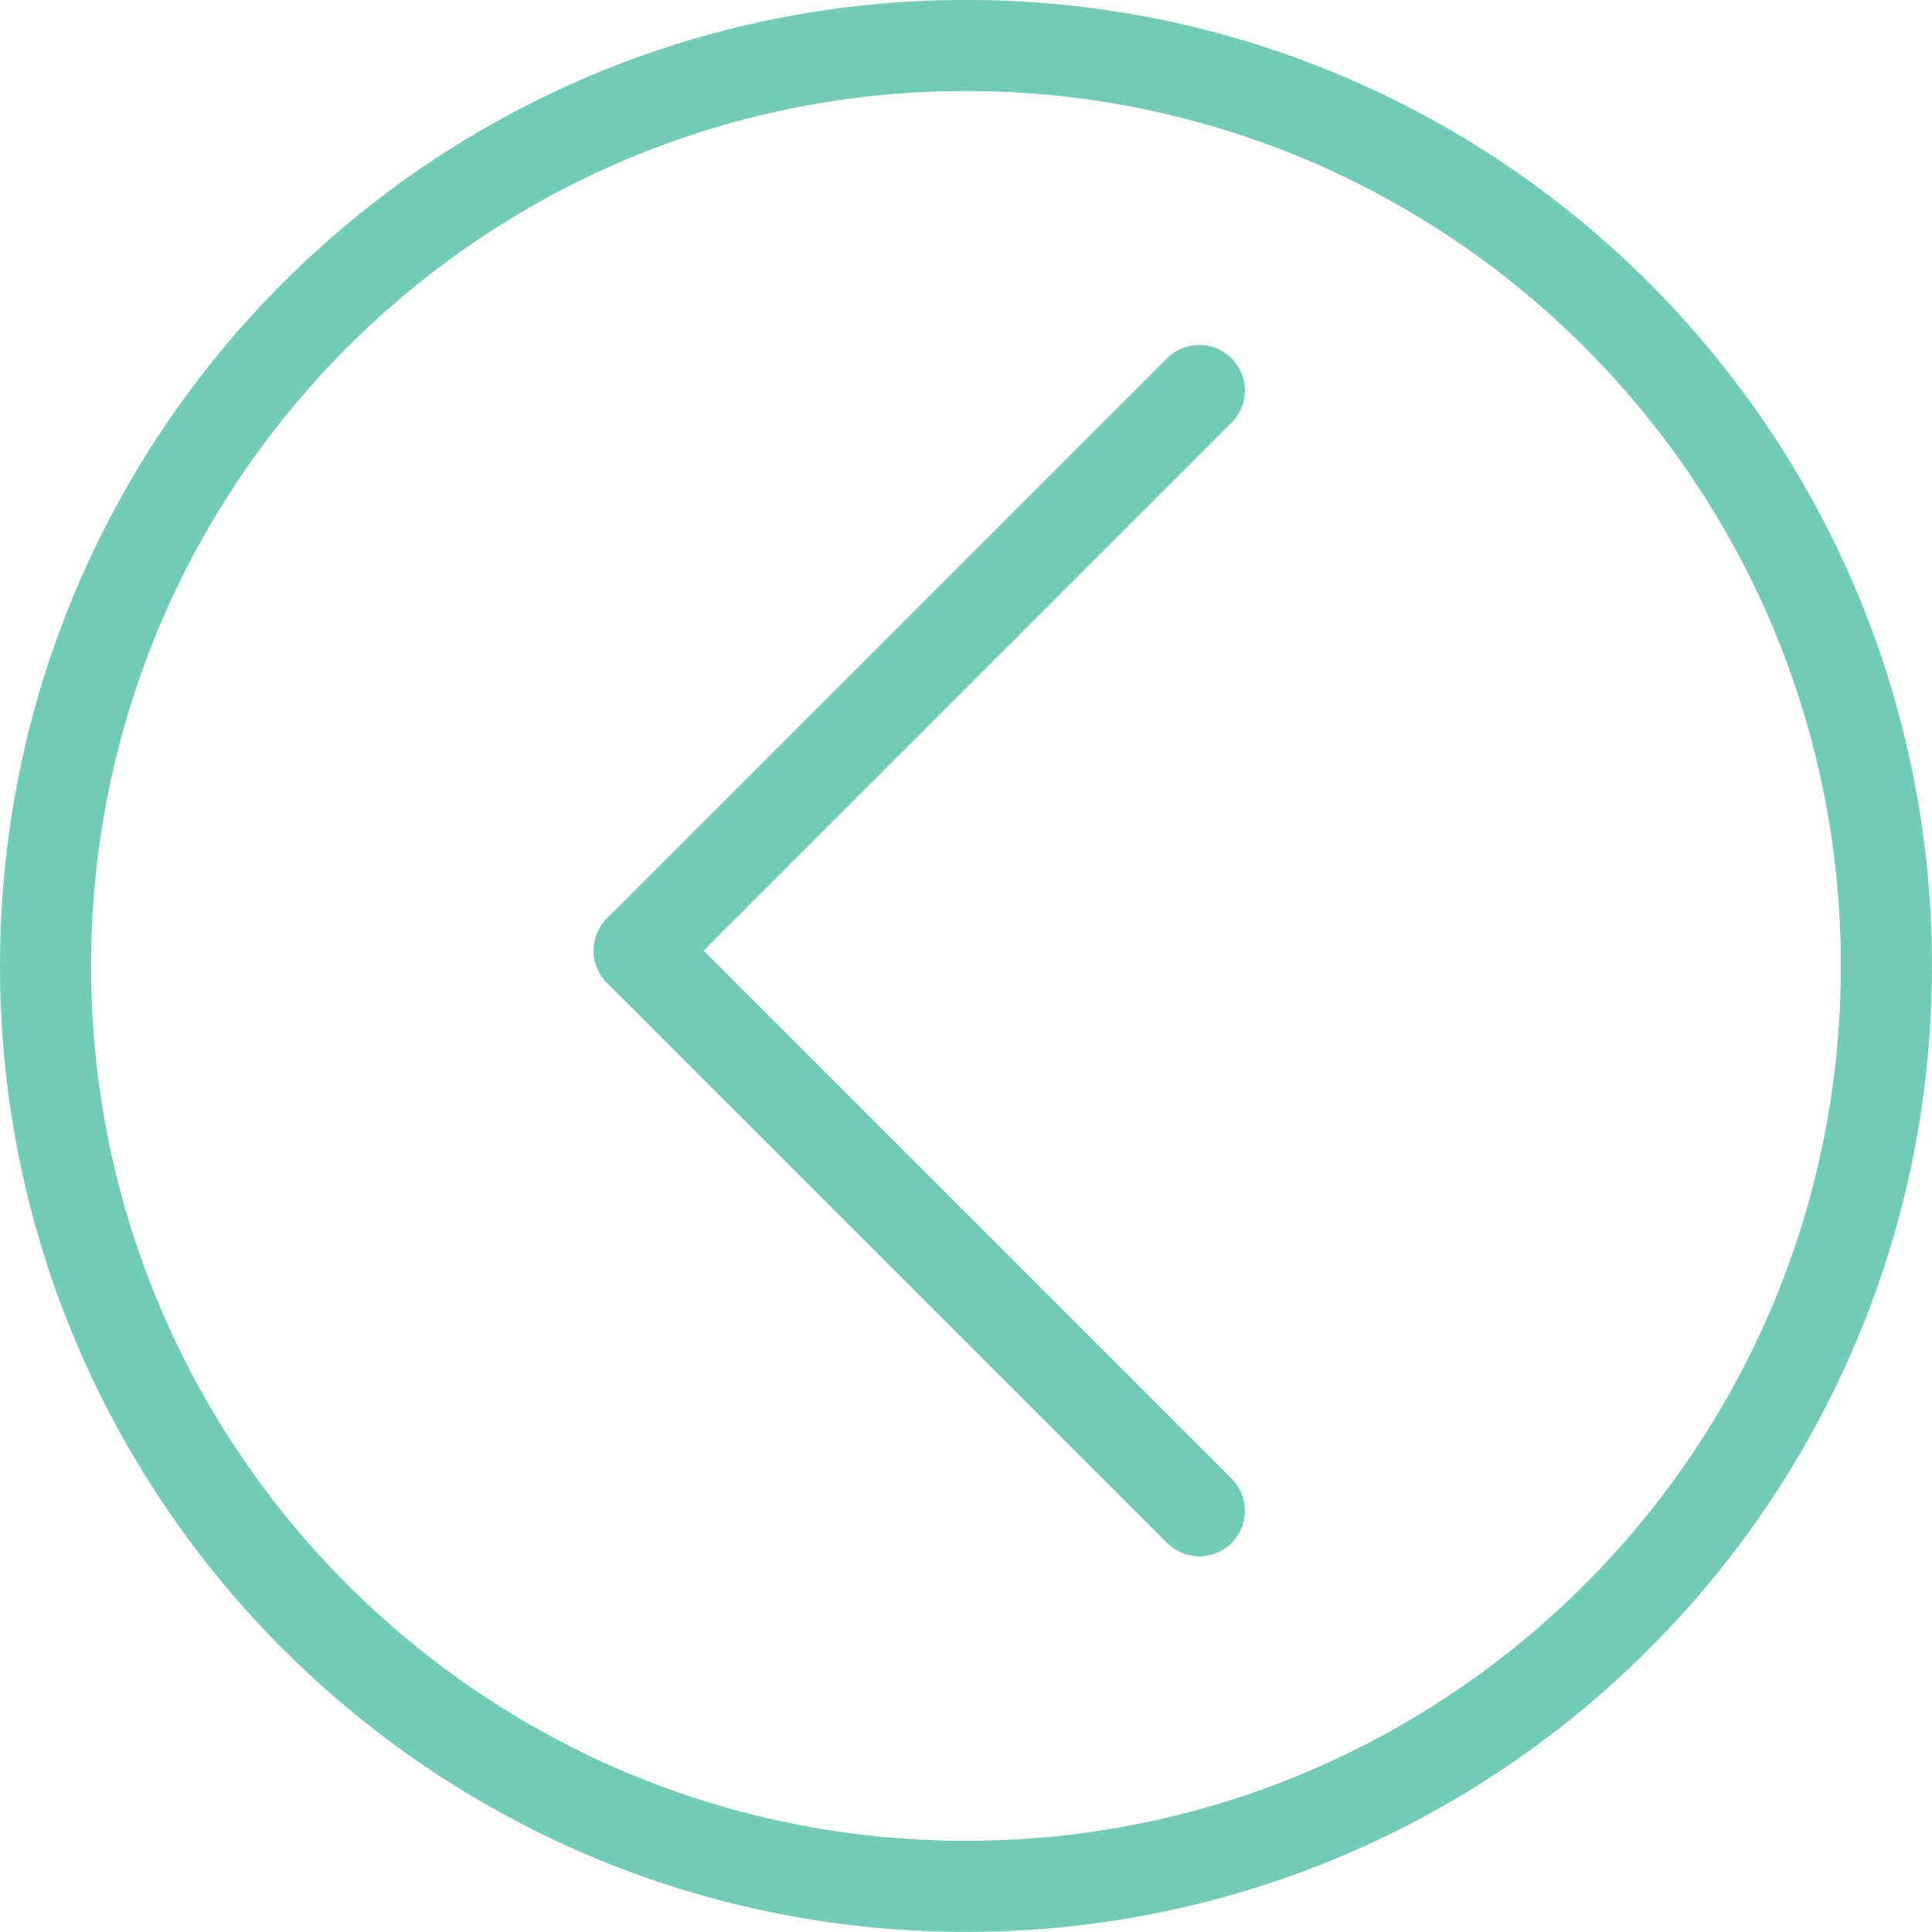
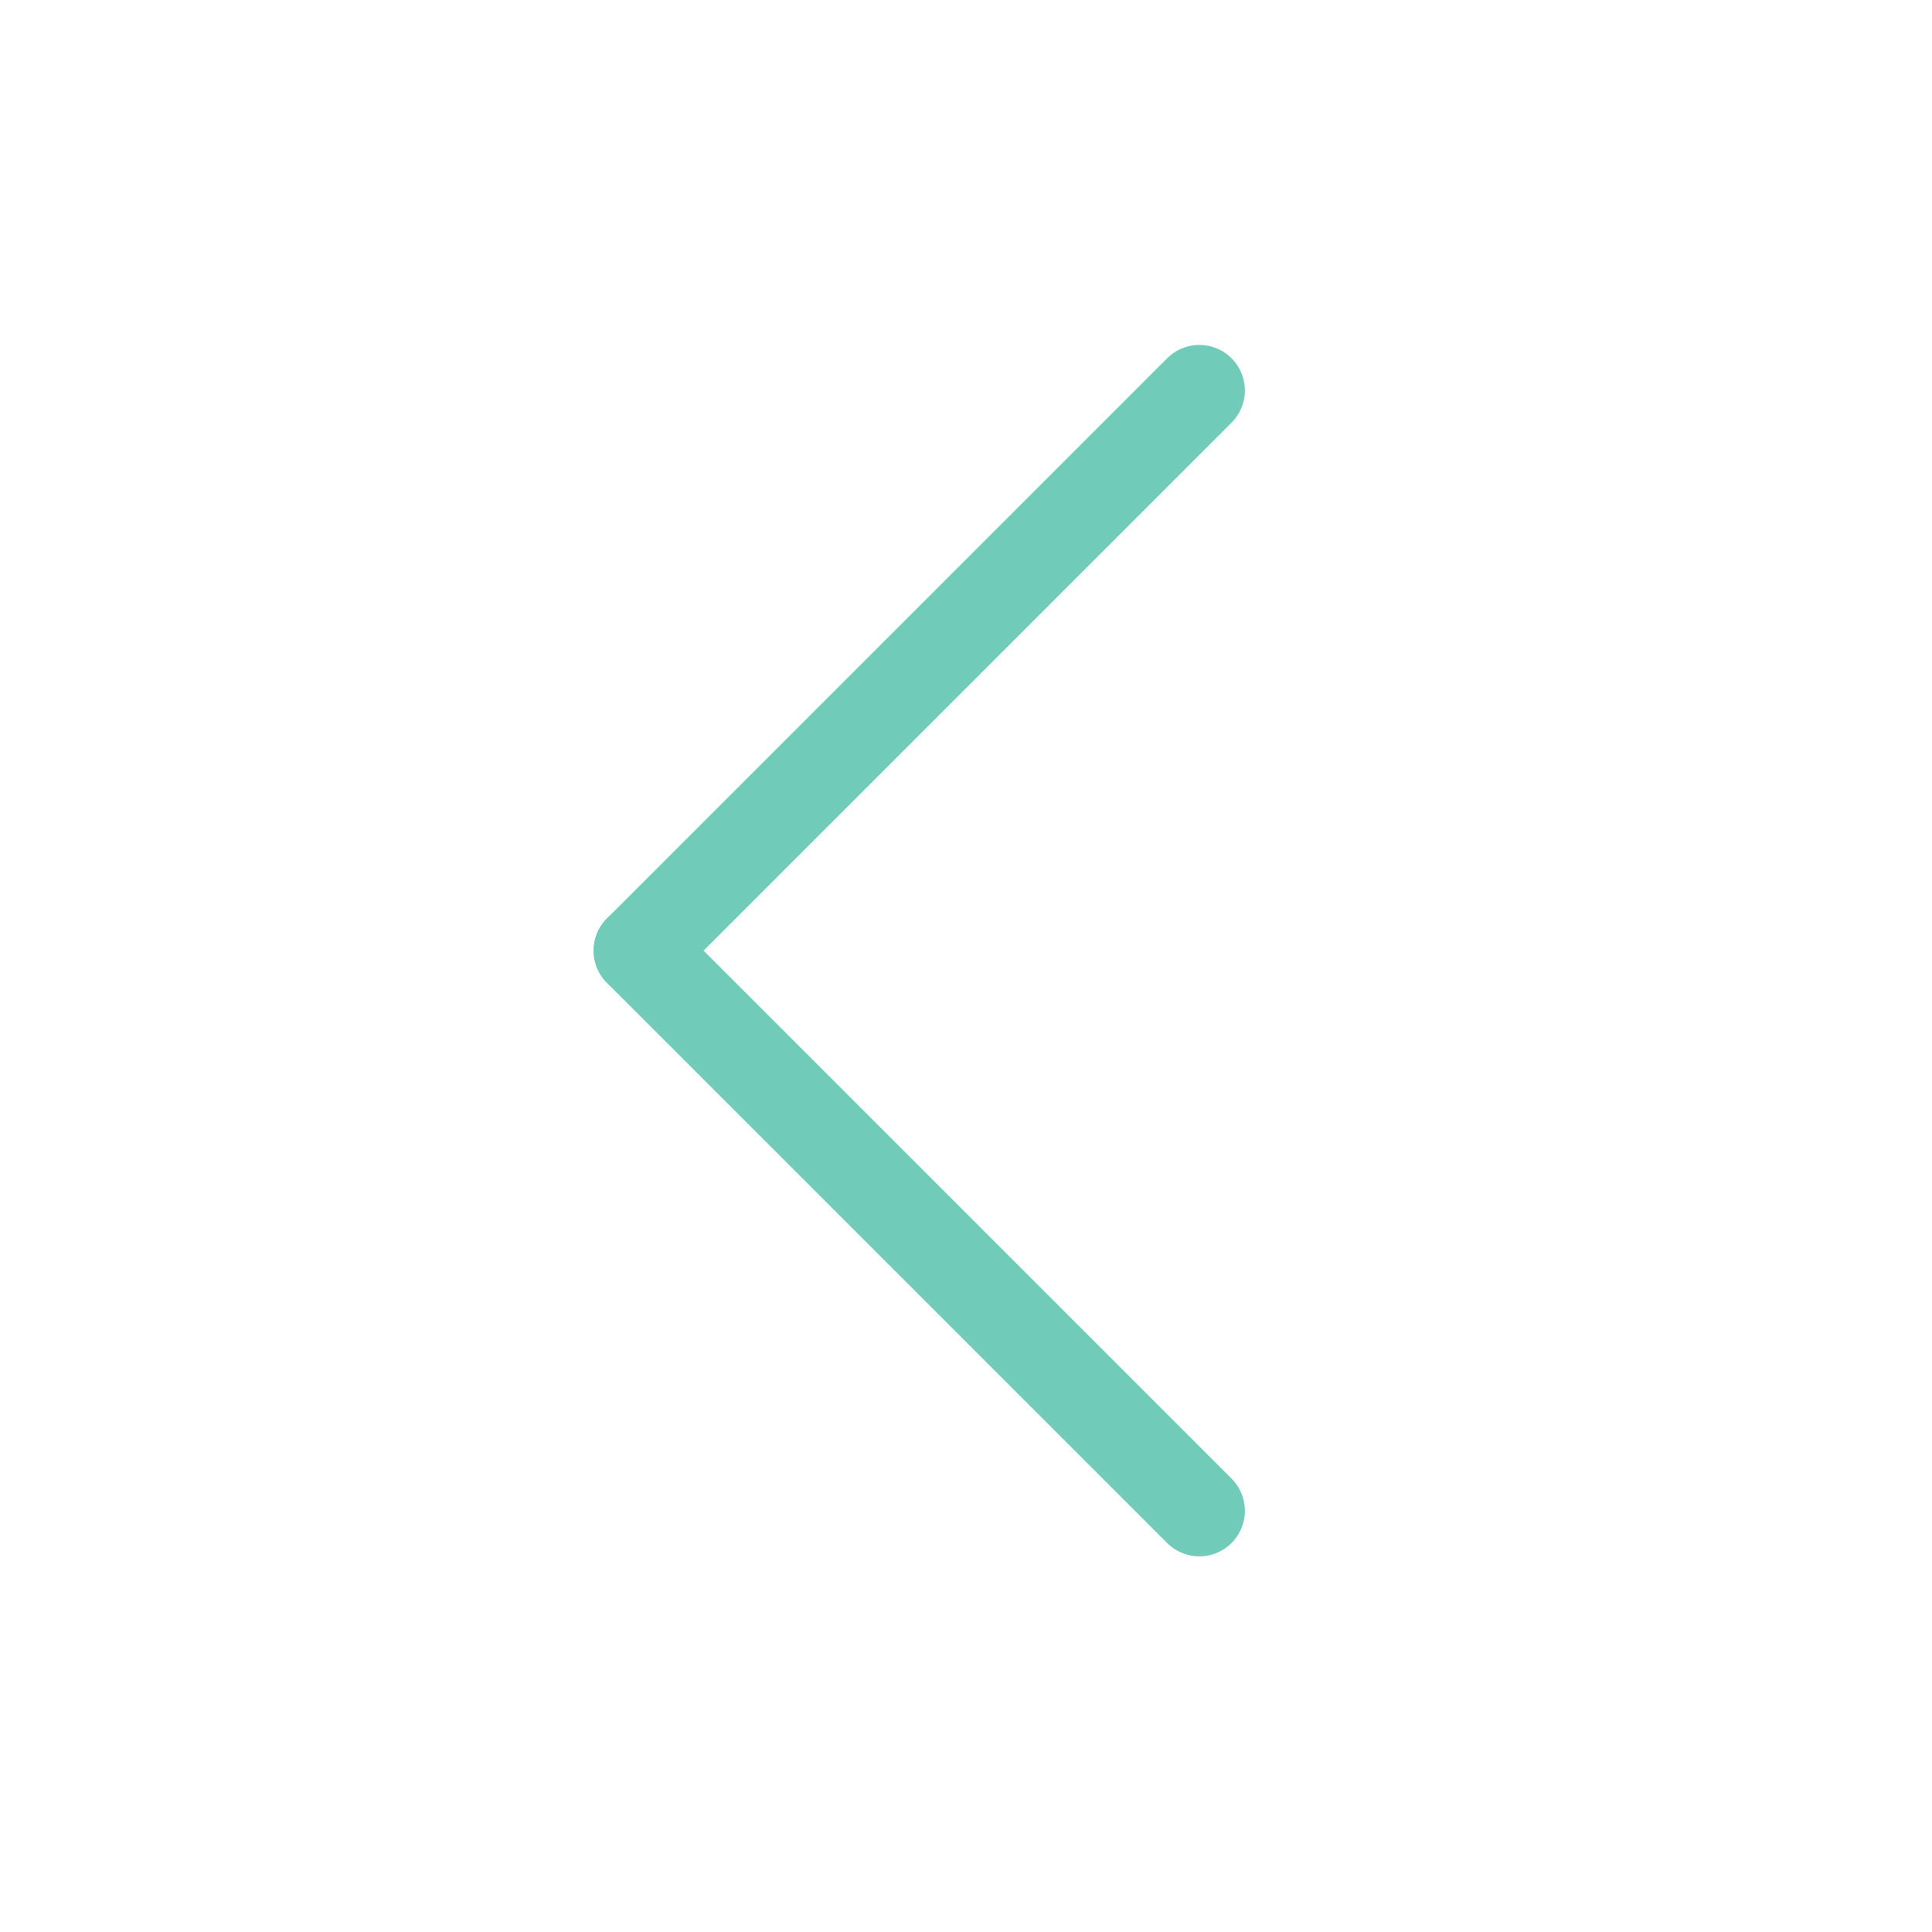
<svg xmlns="http://www.w3.org/2000/svg" width="42.429" height="42.429" viewBox="0 0 42.429 42.429">
  <g id="Group_581" data-name="Group 581" transform="translate(0.14 -536.633)">
-     <g id="Group_257" data-name="Group 257" transform="translate(0 536.772)">
-       <g id="Ellipse_6-2" data-name="Ellipse 6-2">
-         <circle id="Ellipse_56" data-name="Ellipse 56" cx="21.075" cy="21.075" r="21.075" fill="none" />
-         <circle id="Ellipse_57" data-name="Ellipse 57" cx="20.214" cy="20.214" r="20.214" transform="translate(0.86 0.86)" fill="none" stroke="#70ccb8" stroke-width="2" />
-       </g>
-     </g>
    <g id="Group_258" data-name="Group 258" transform="translate(13.897 545.208)">
      <line id="Line_31-2" data-name="Line 31-2" x1="12.302" y1="12.302" transform="translate(0 12.302)" fill="none" stroke="#70ccb8" stroke-linecap="round" stroke-width="2" />
      <line id="Line_32-2" data-name="Line 32-2" x1="12.302" y2="12.302" fill="none" stroke="#70ccb8" stroke-linecap="round" stroke-width="2" />
    </g>
  </g>
</svg>
